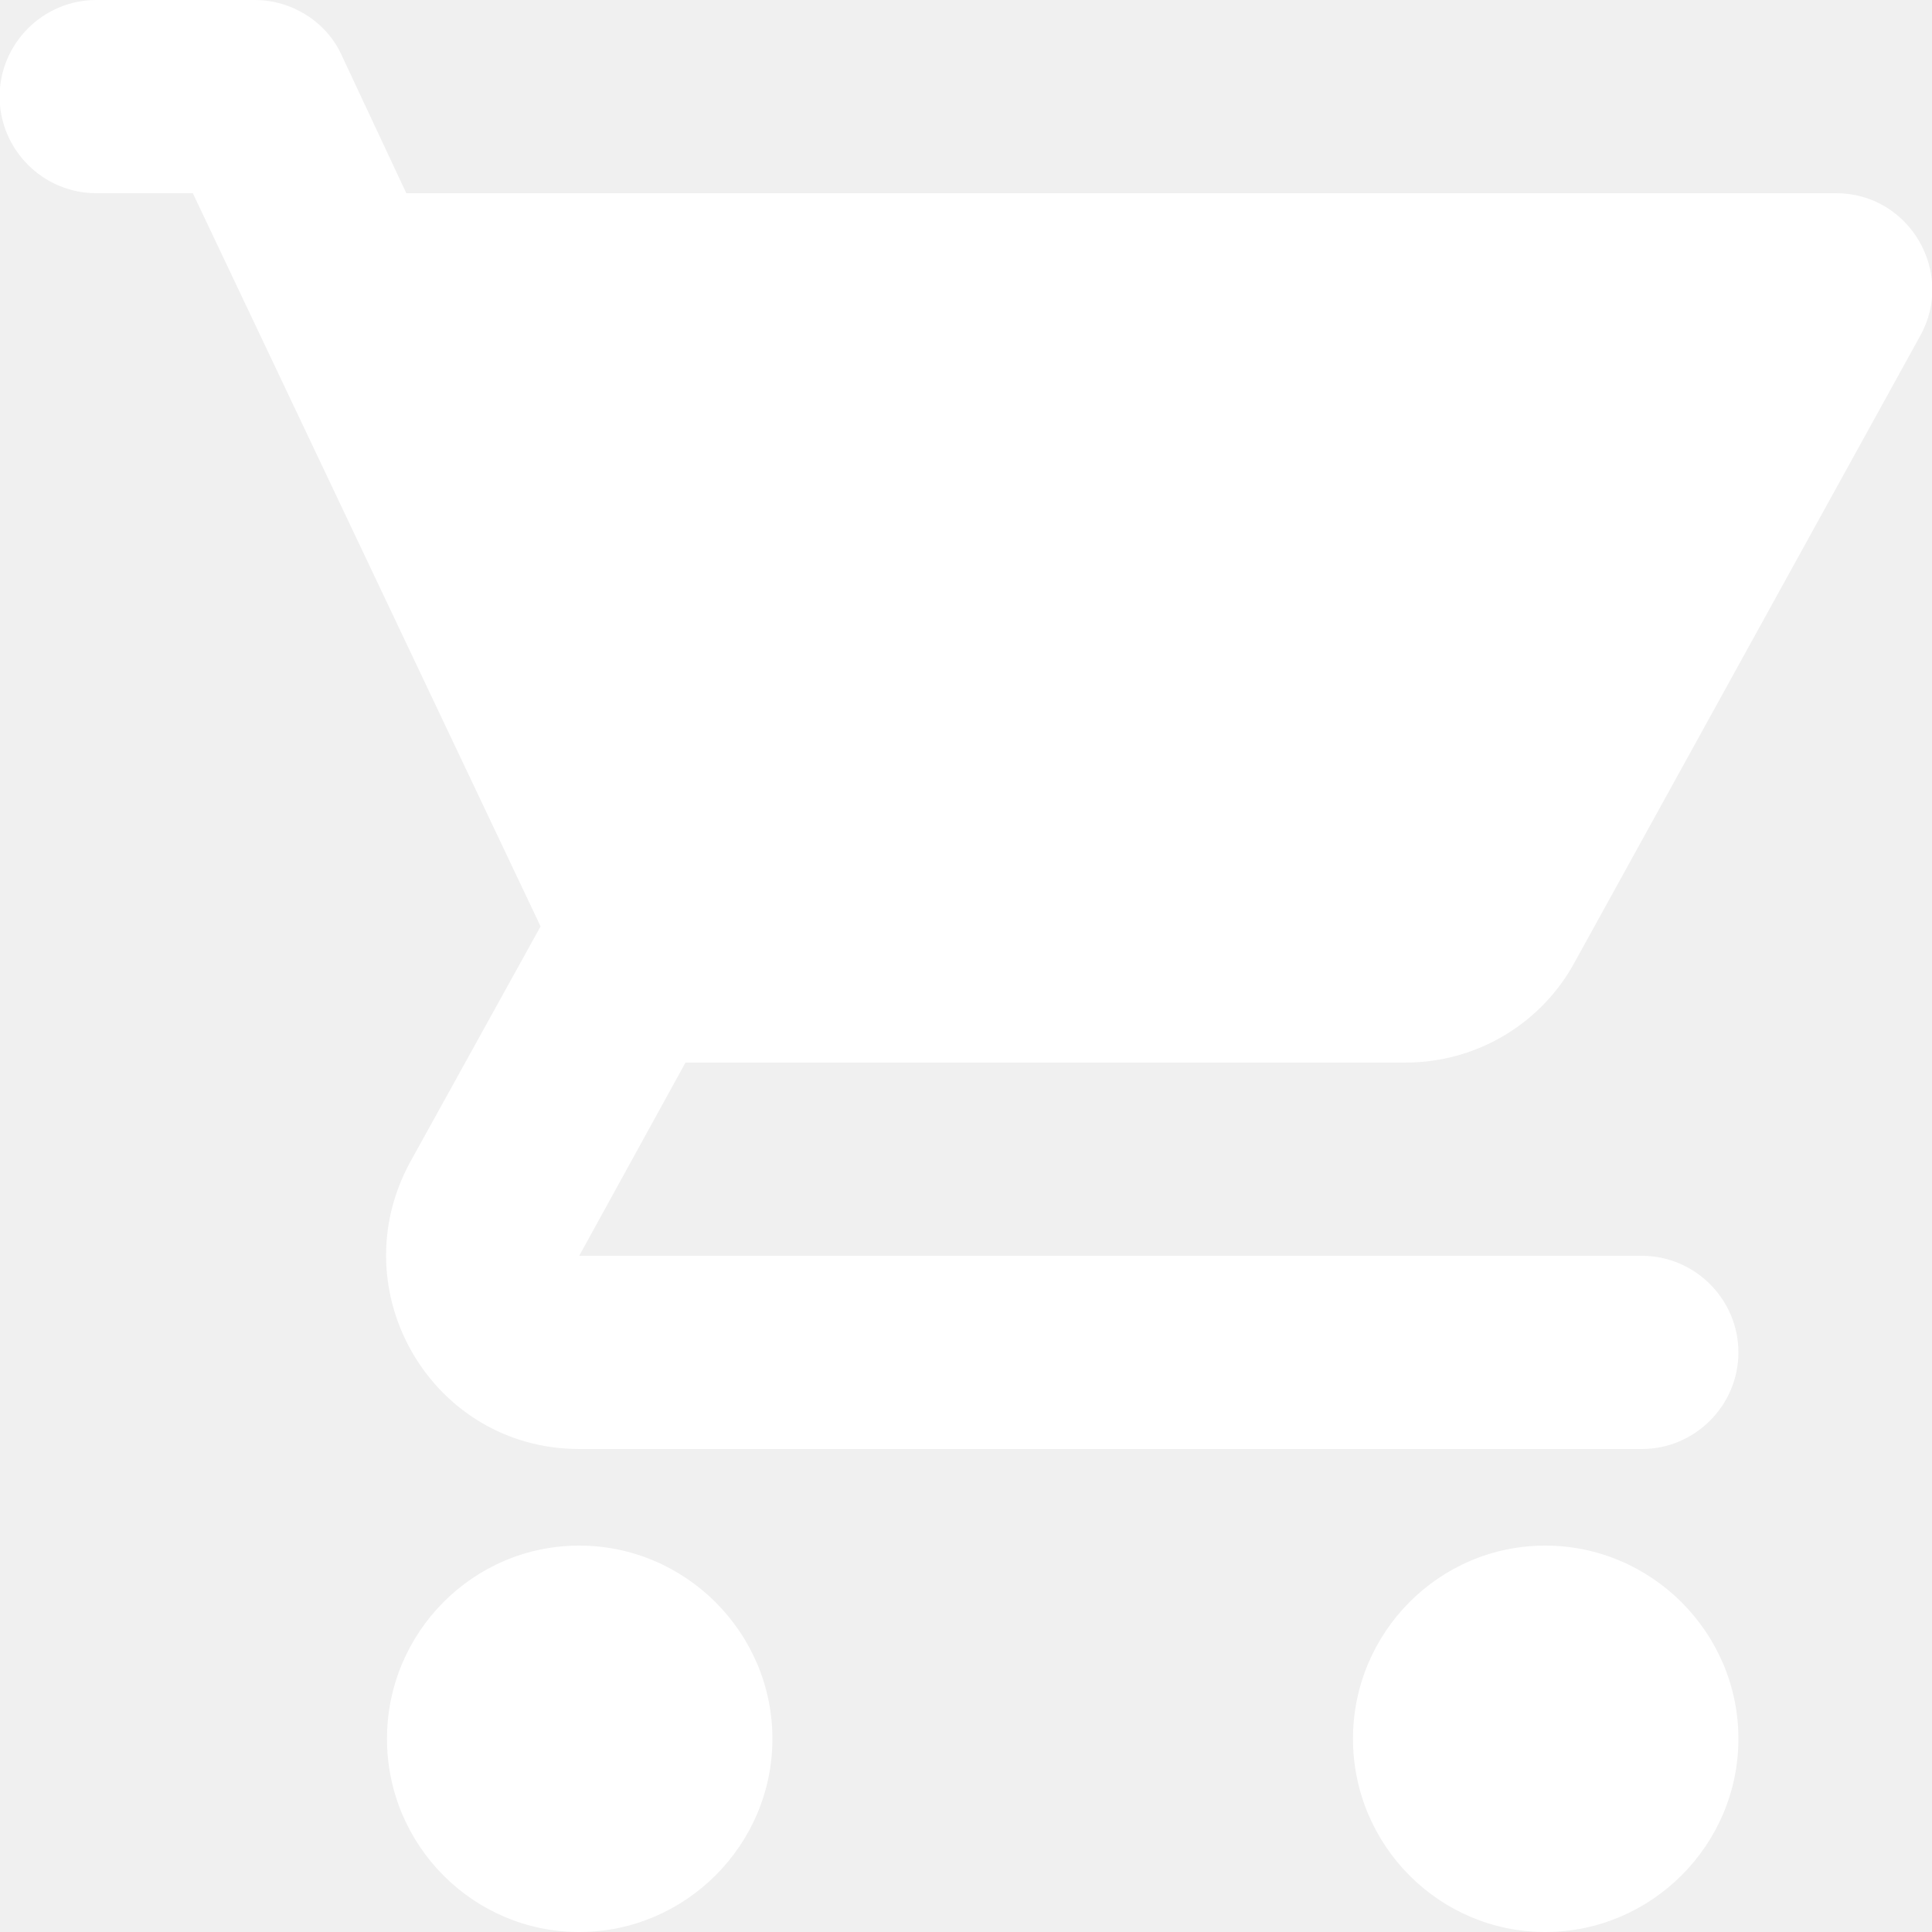
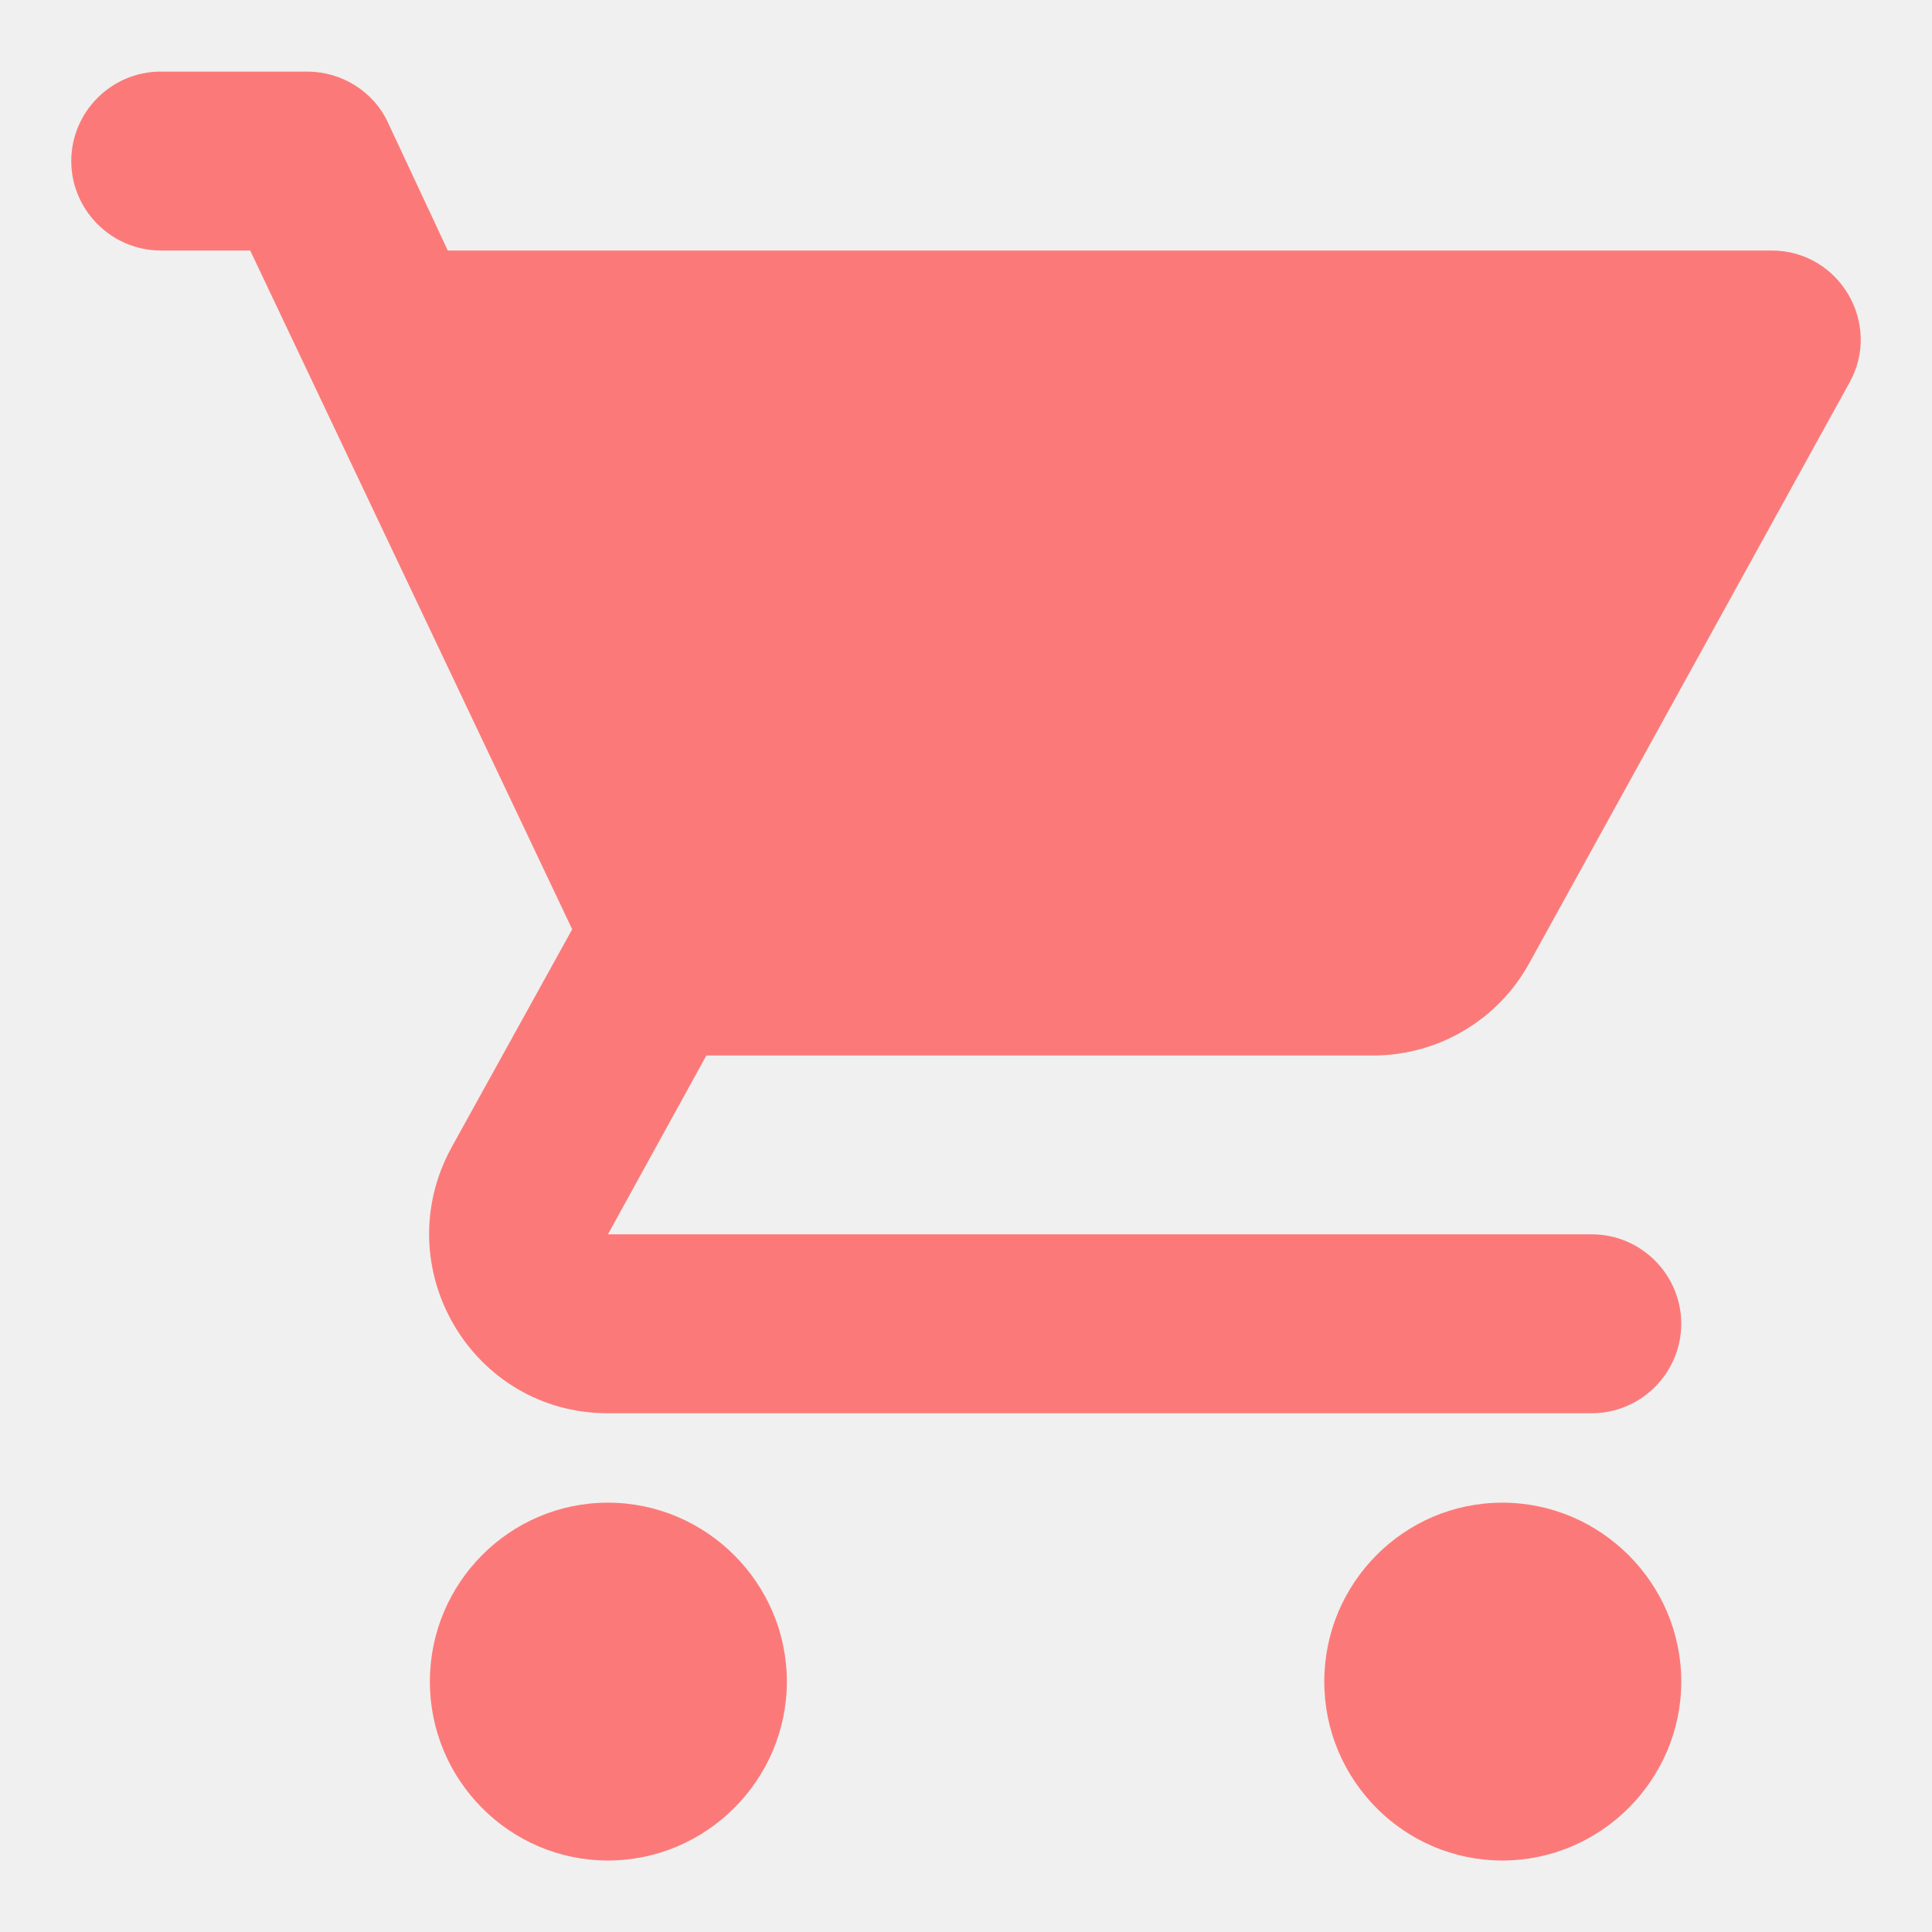
- <svg xmlns="http://www.w3.org/2000/svg" width="20" height="20" viewBox="0 0 20 20" fill="none">
-   <path fill-rule="evenodd" clip-rule="evenodd" d="M-0.004 1C-0.004 1.55 0.446 2 0.996 2H1.996L5.596 9.59L4.246 12.03C3.516 13.37 4.476 15 5.996 15H16.996C17.546 15 17.996 14.55 17.996 14C17.996 13.45 17.546 13 16.996 13H5.996L7.096 11H14.546C15.296 11 15.956 10.59 16.296 9.97L19.876 3.48C20.246 2.82 19.766 2 19.006 2H4.206L3.536 0.57C3.376 0.22 3.016 0 2.636 0H0.996C0.446 0 -0.004 0.45 -0.004 1ZM5.996 16C4.896 16 4.006 16.9 4.006 18C4.006 19.1 4.896 20 5.996 20C7.096 20 7.996 19.1 7.996 18C7.996 16.9 7.096 16 5.996 16ZM14.006 18C14.006 16.9 14.896 16 15.996 16C17.096 16 17.996 16.9 17.996 18C17.996 19.1 17.096 20 15.996 20C14.896 20 14.006 19.1 14.006 18Z" fill="white" />
+ <svg xmlns="http://www.w3.org/2000/svg" width="18" height="18" viewBox="0 0 18 18" fill="none">
+   <path d="M5.664 14C6.58 14 7.331 14.75 7.331 15.667C7.331 16.583 6.58 17.334 5.664 17.334C4.747 17.334 4.005 16.583 4.005 15.667C4.005 14.75 4.747 14 5.664 14ZM13.997 14C14.913 14 15.664 14.75 15.664 15.667C15.664 16.583 14.913 17.334 13.997 17.334C13.08 17.334 12.338 16.583 12.338 15.667C12.338 14.75 13.08 14 13.997 14ZM2.864 0.667C3.18 0.667 3.48 0.85 3.614 1.141L4.172 2.334H16.505C17.139 2.334 17.538 3.017 17.23 3.567L14.247 8.975C13.963 9.492 13.413 9.834 12.789 9.834H6.581L5.664 11.5H14.831C15.289 11.5 15.664 11.875 15.664 12.334C15.663 12.792 15.289 13.166 14.831 13.167H5.664C4.397 13.167 3.597 11.809 4.206 10.692L5.331 8.658L2.331 2.334H1.497C1.038 2.333 0.664 1.958 0.664 1.5C0.664 1.042 1.039 0.667 1.497 0.667H2.864Z" fill="#FB7A79" />
</svg>
